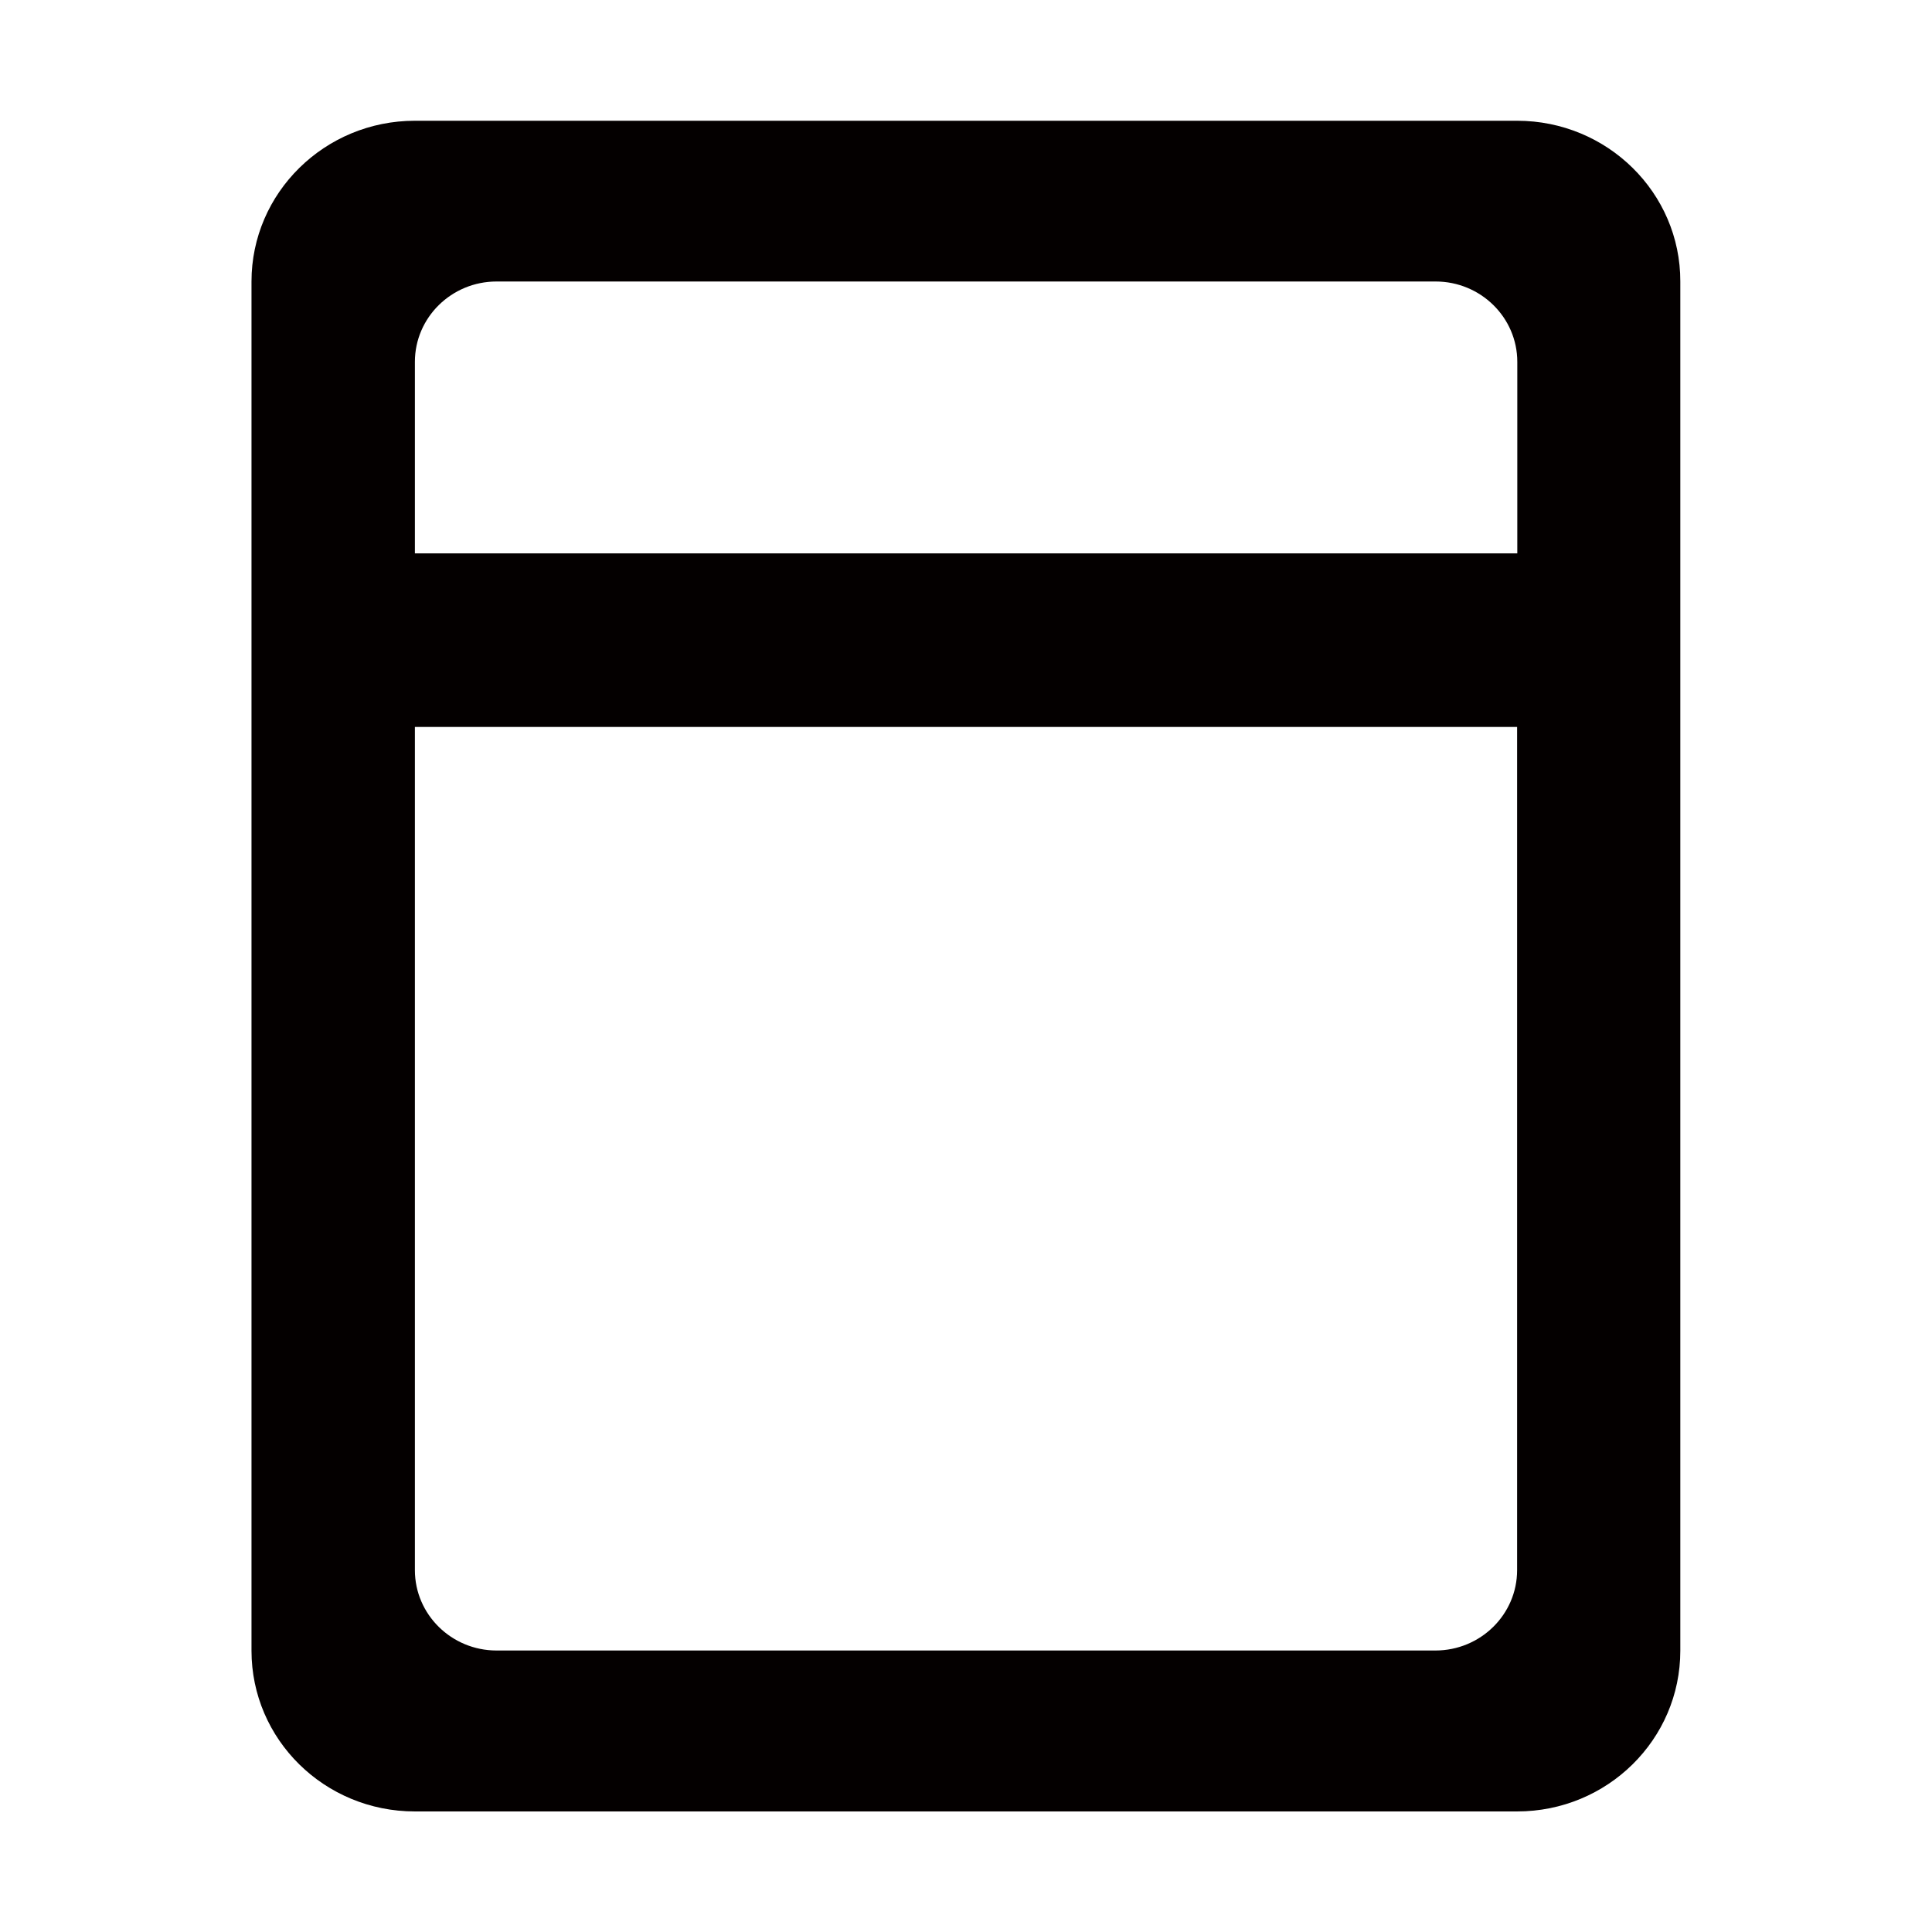
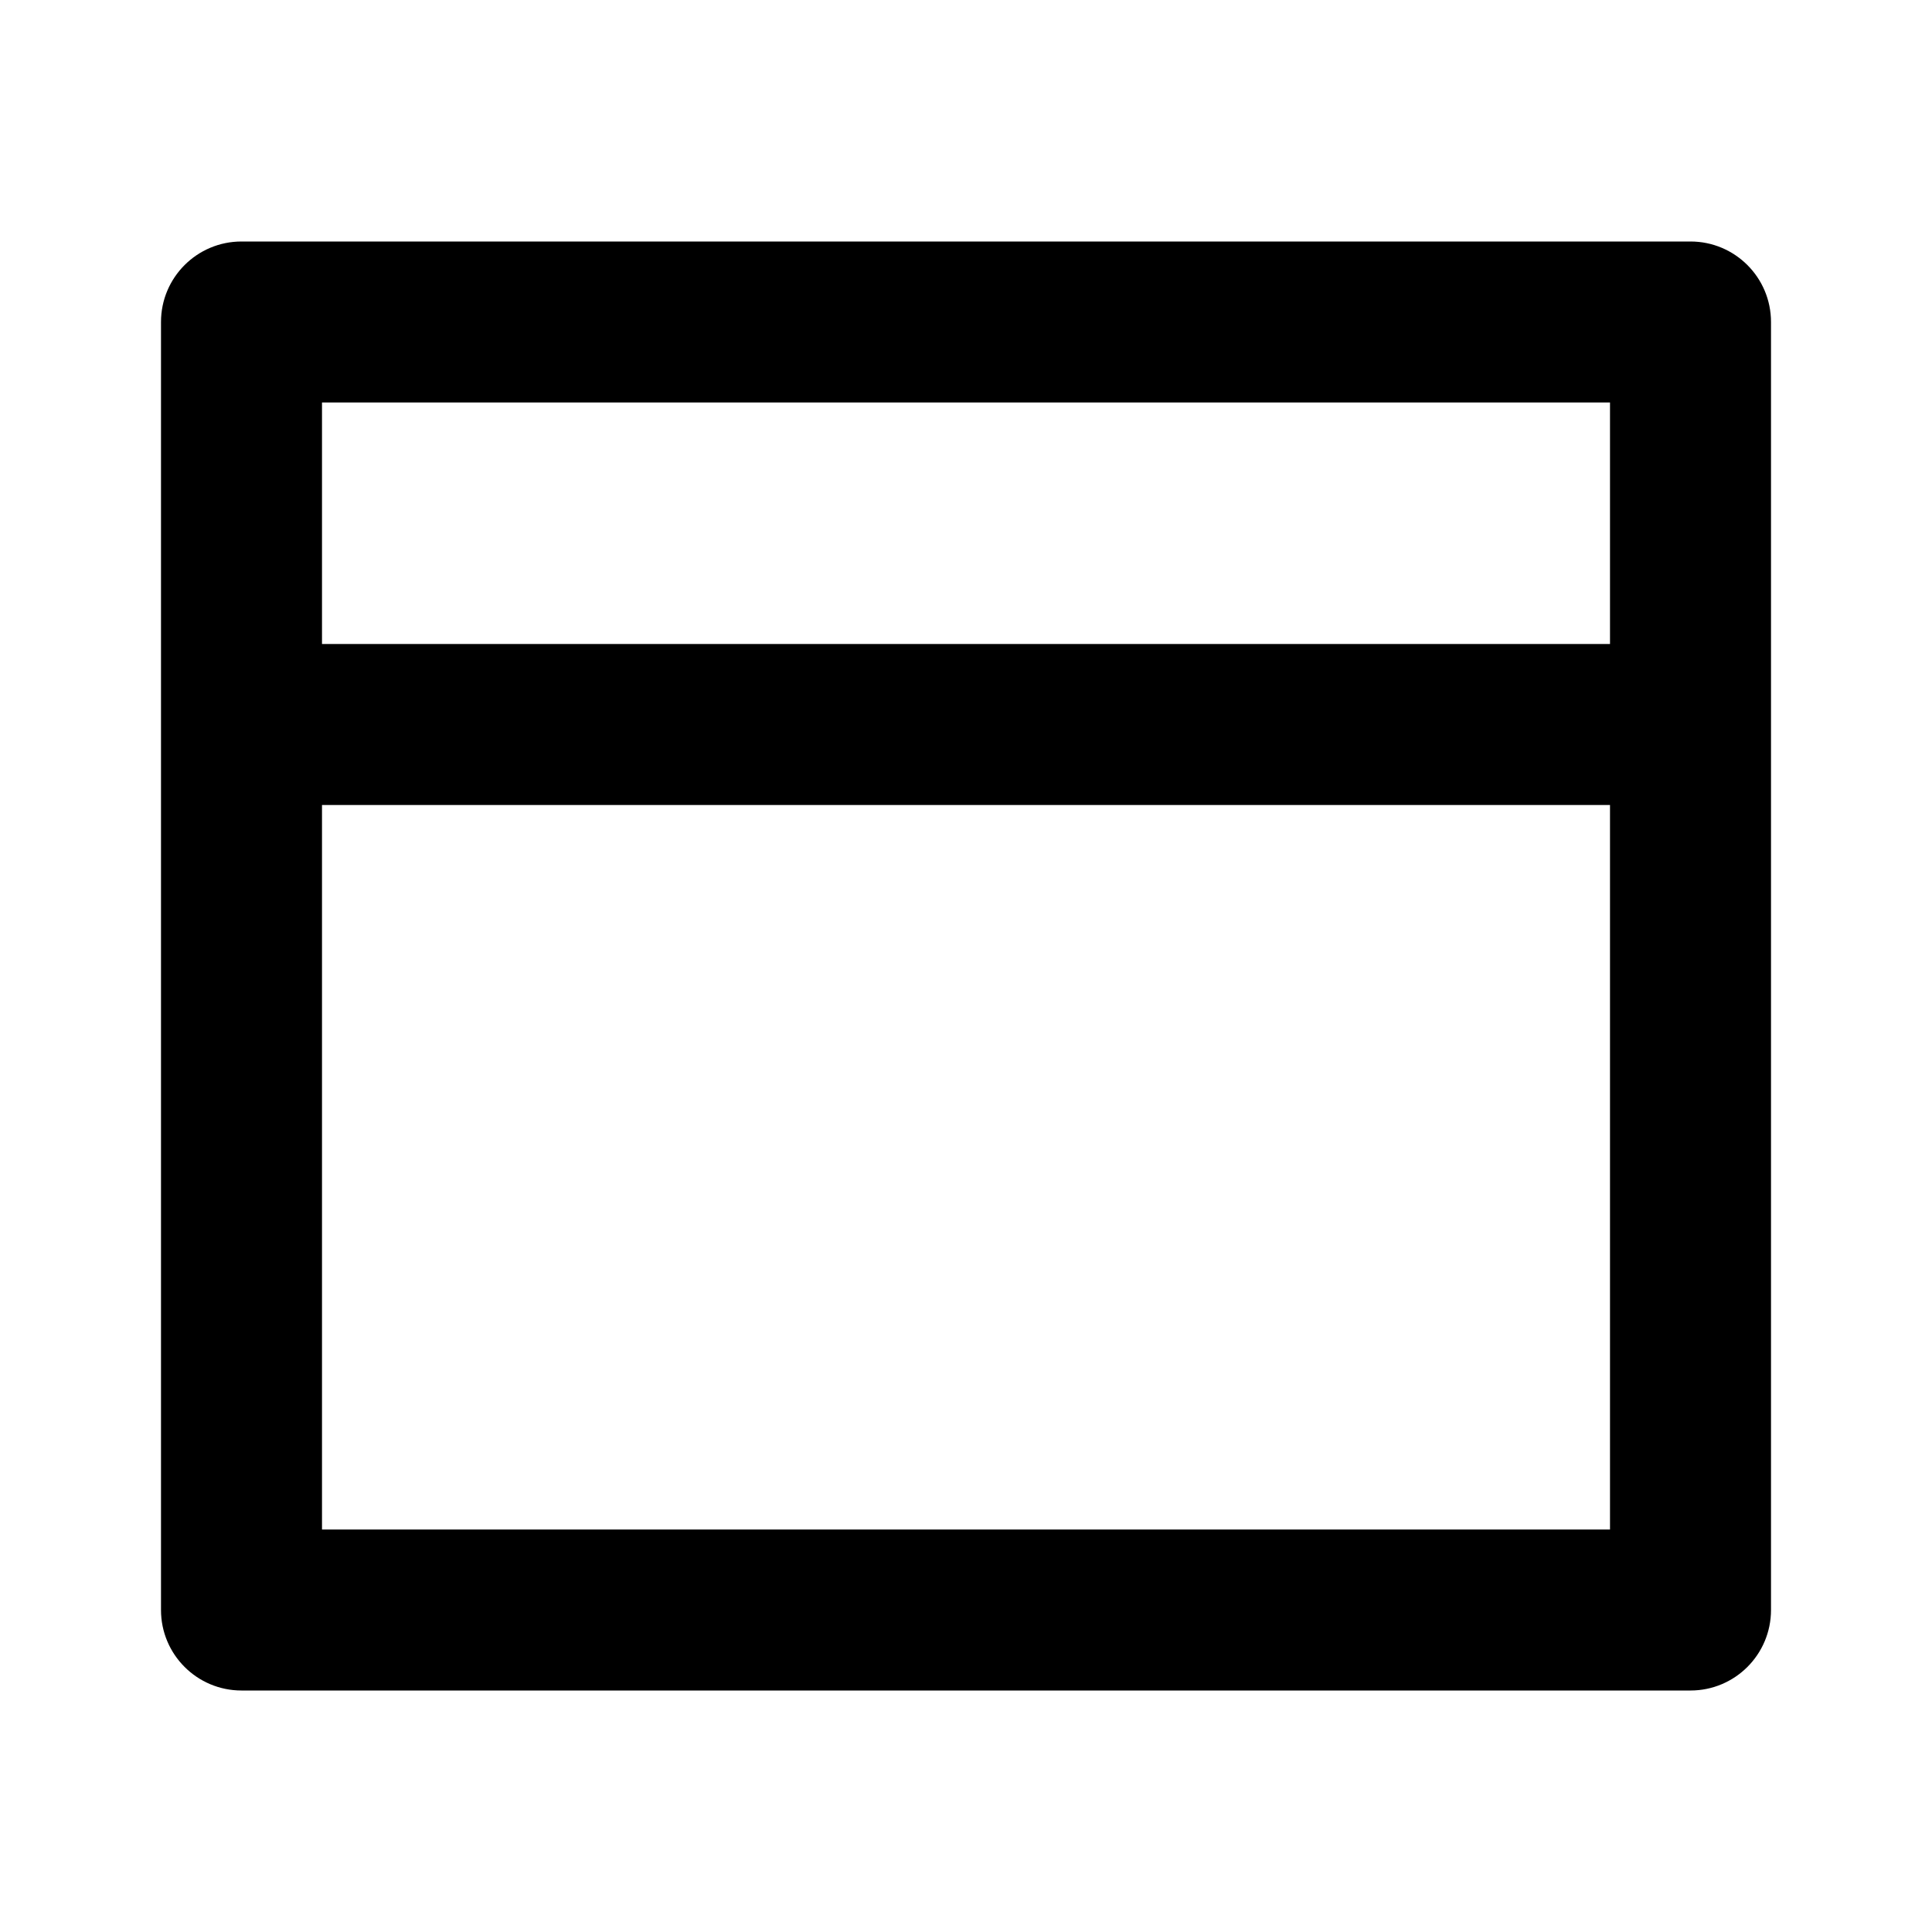
- <svg xmlns="http://www.w3.org/2000/svg" t="1732280547113" class="icon" viewBox="0 0 1024 1024" version="1.1" p-id="9763" width="200" height="200">
-   <path d="M804.1 64H219.9c-47.8 0-86.6 38.2-86.6 85.2v725.7c0 47.1 38.7 85.2 86.6 85.2h584.2c47.8 0 86.5-38.1 86.5-85.2V149.2c0.1-47-38.7-85.2-86.5-85.2zM219.9 191.8c0-23.5 19.4-42.6 43.3-42.6h497.7c23.9 0 43.3 19.1 43.3 42.6v101.5H219.9V191.8z m540.9 683H263.2c-23.9 0-43.3-19.1-43.3-42.6V385.3h584.2v446.9c0 23.5-19.4 42.6-43.3 42.6z" fill="#040000" p-id="9764" />
+ <svg xmlns="http://www.w3.org/2000/svg" t="1779786186888" class="icon" viewBox="0 0 1024 1024" version="1.1" p-id="17400" width="200" height="200">
+   <path d="M896 128a42.667 42.667 0 0 1 42.667 42.667v682.667a42.667 42.667 0 0 1-42.667 42.667H128a42.667 42.667 0 0 1-42.667-42.667V170.667a42.667 42.667 0 0 1 42.667-42.667h768zM170.667 426.667v384h682.667v-384H170.667z m0-85.333h682.667V213.333H170.667v128z" fill="#000000" p-id="17401" />
</svg>
